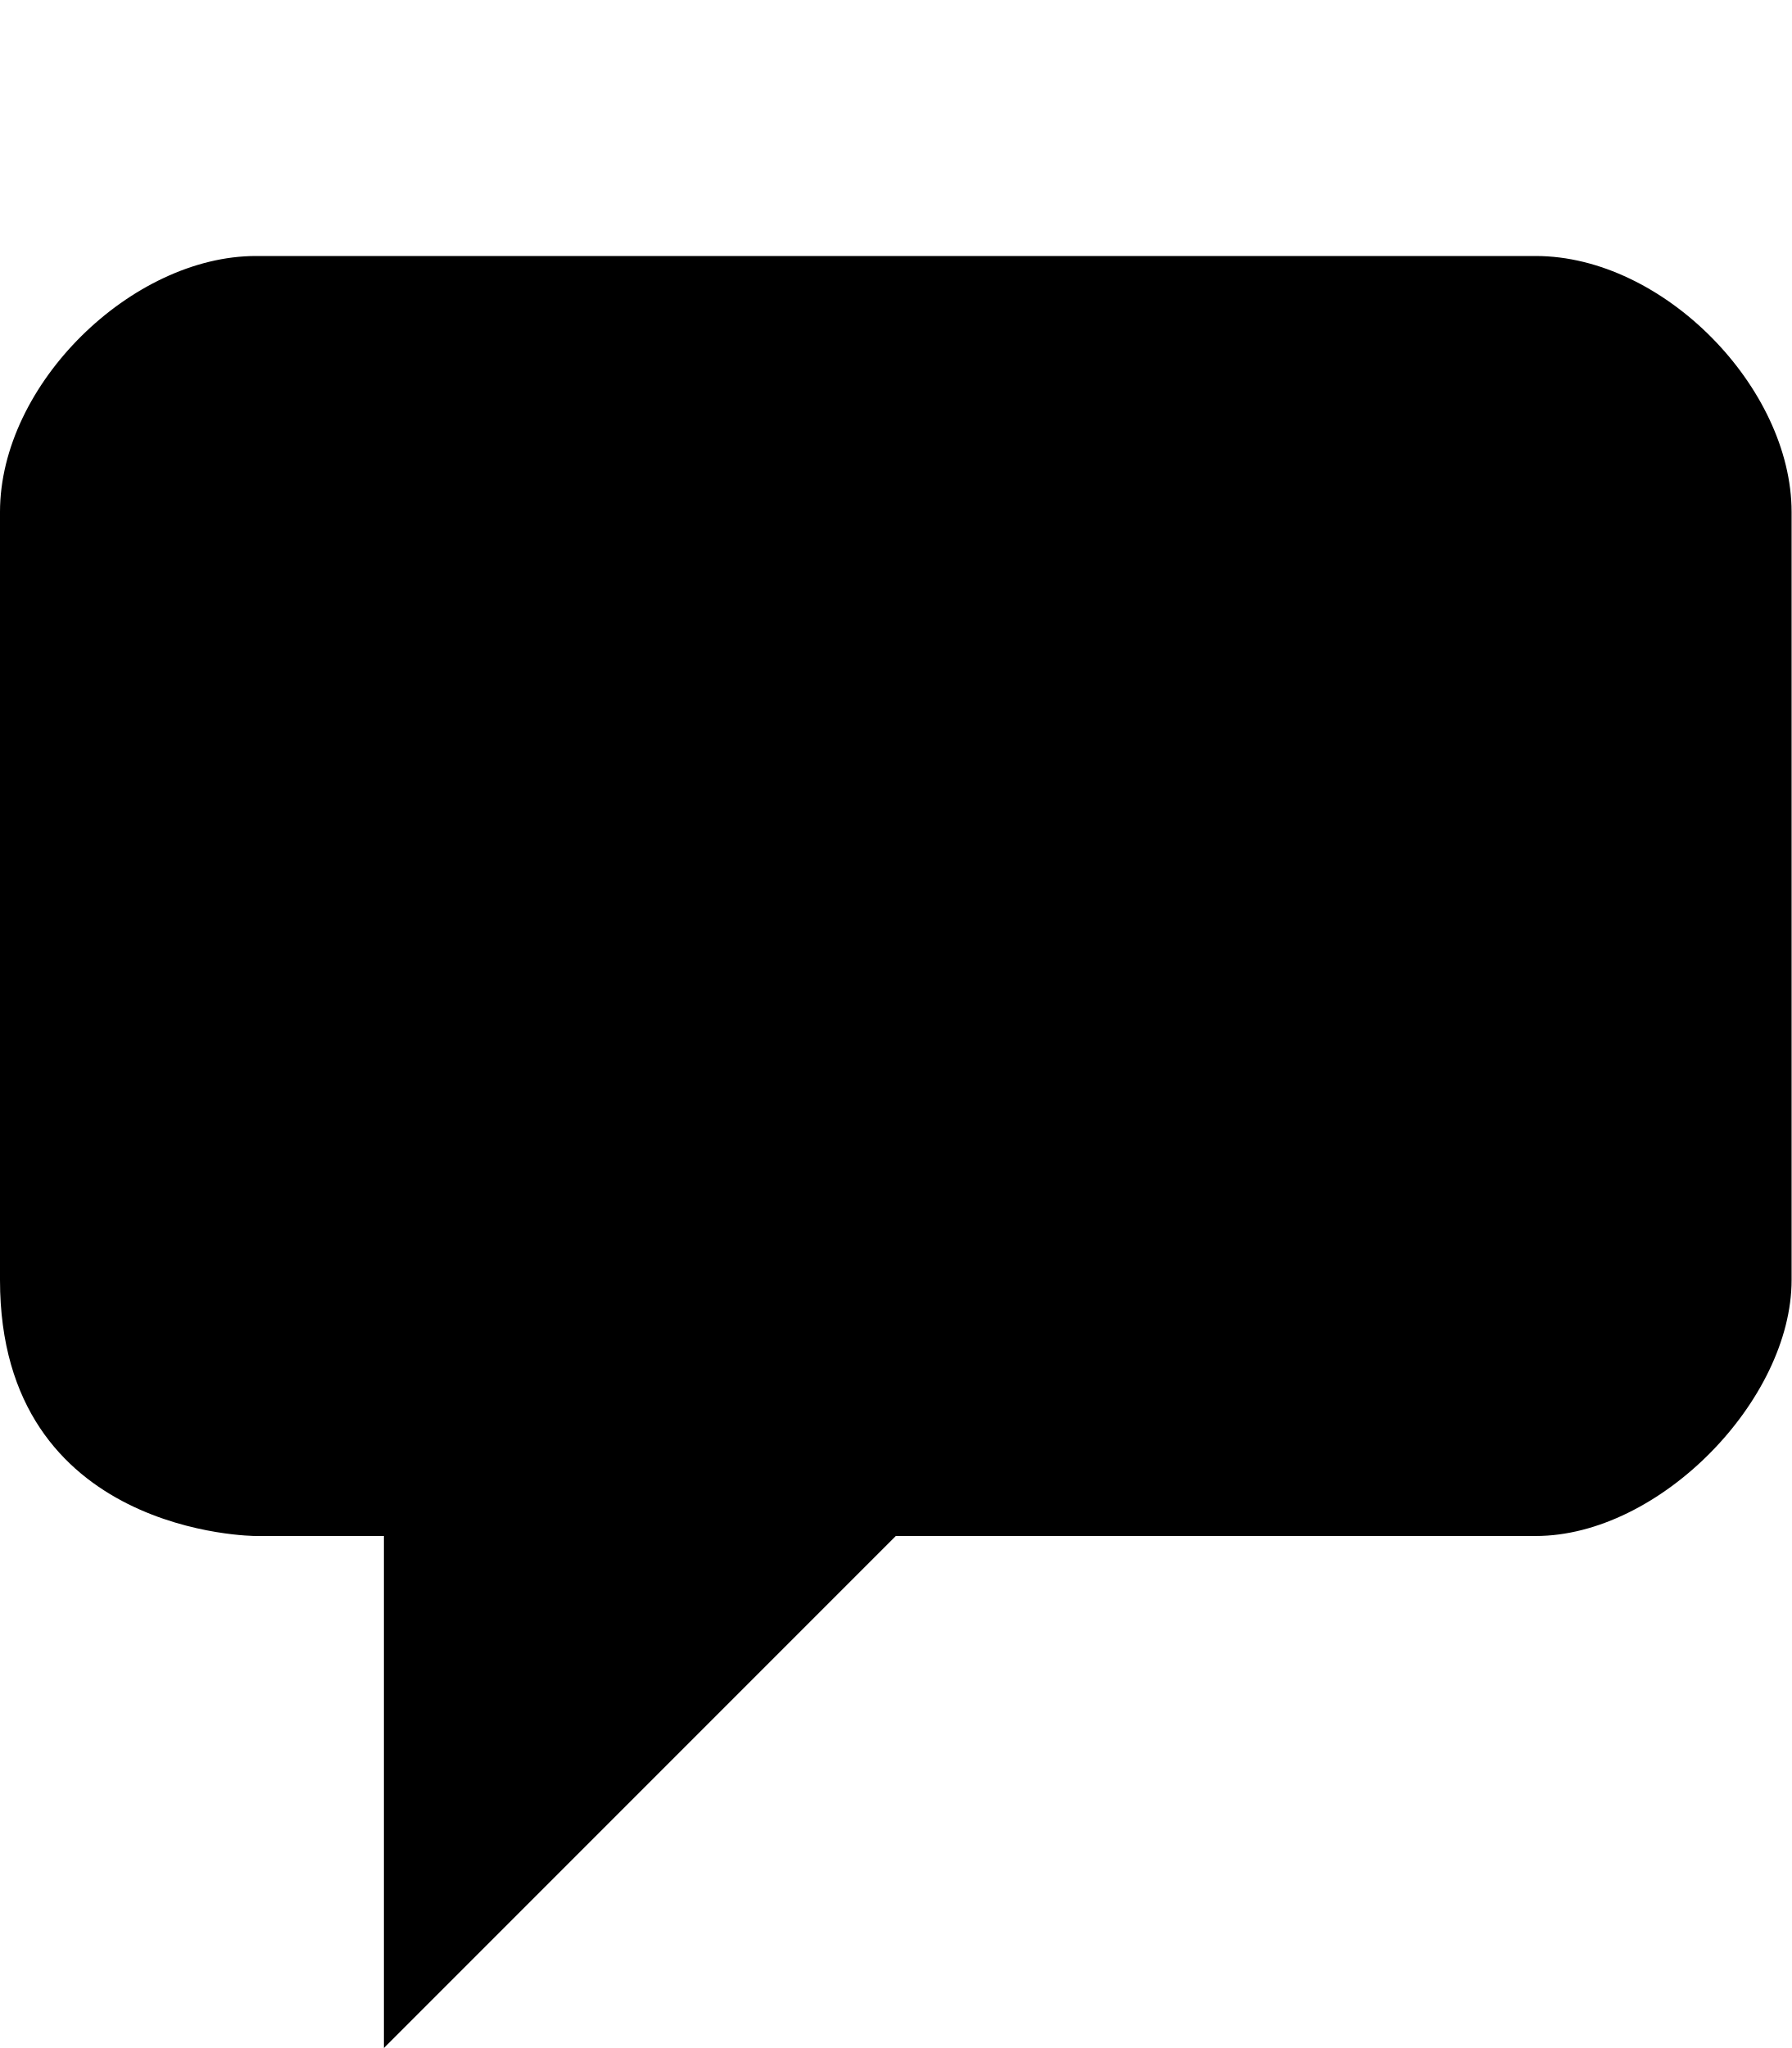
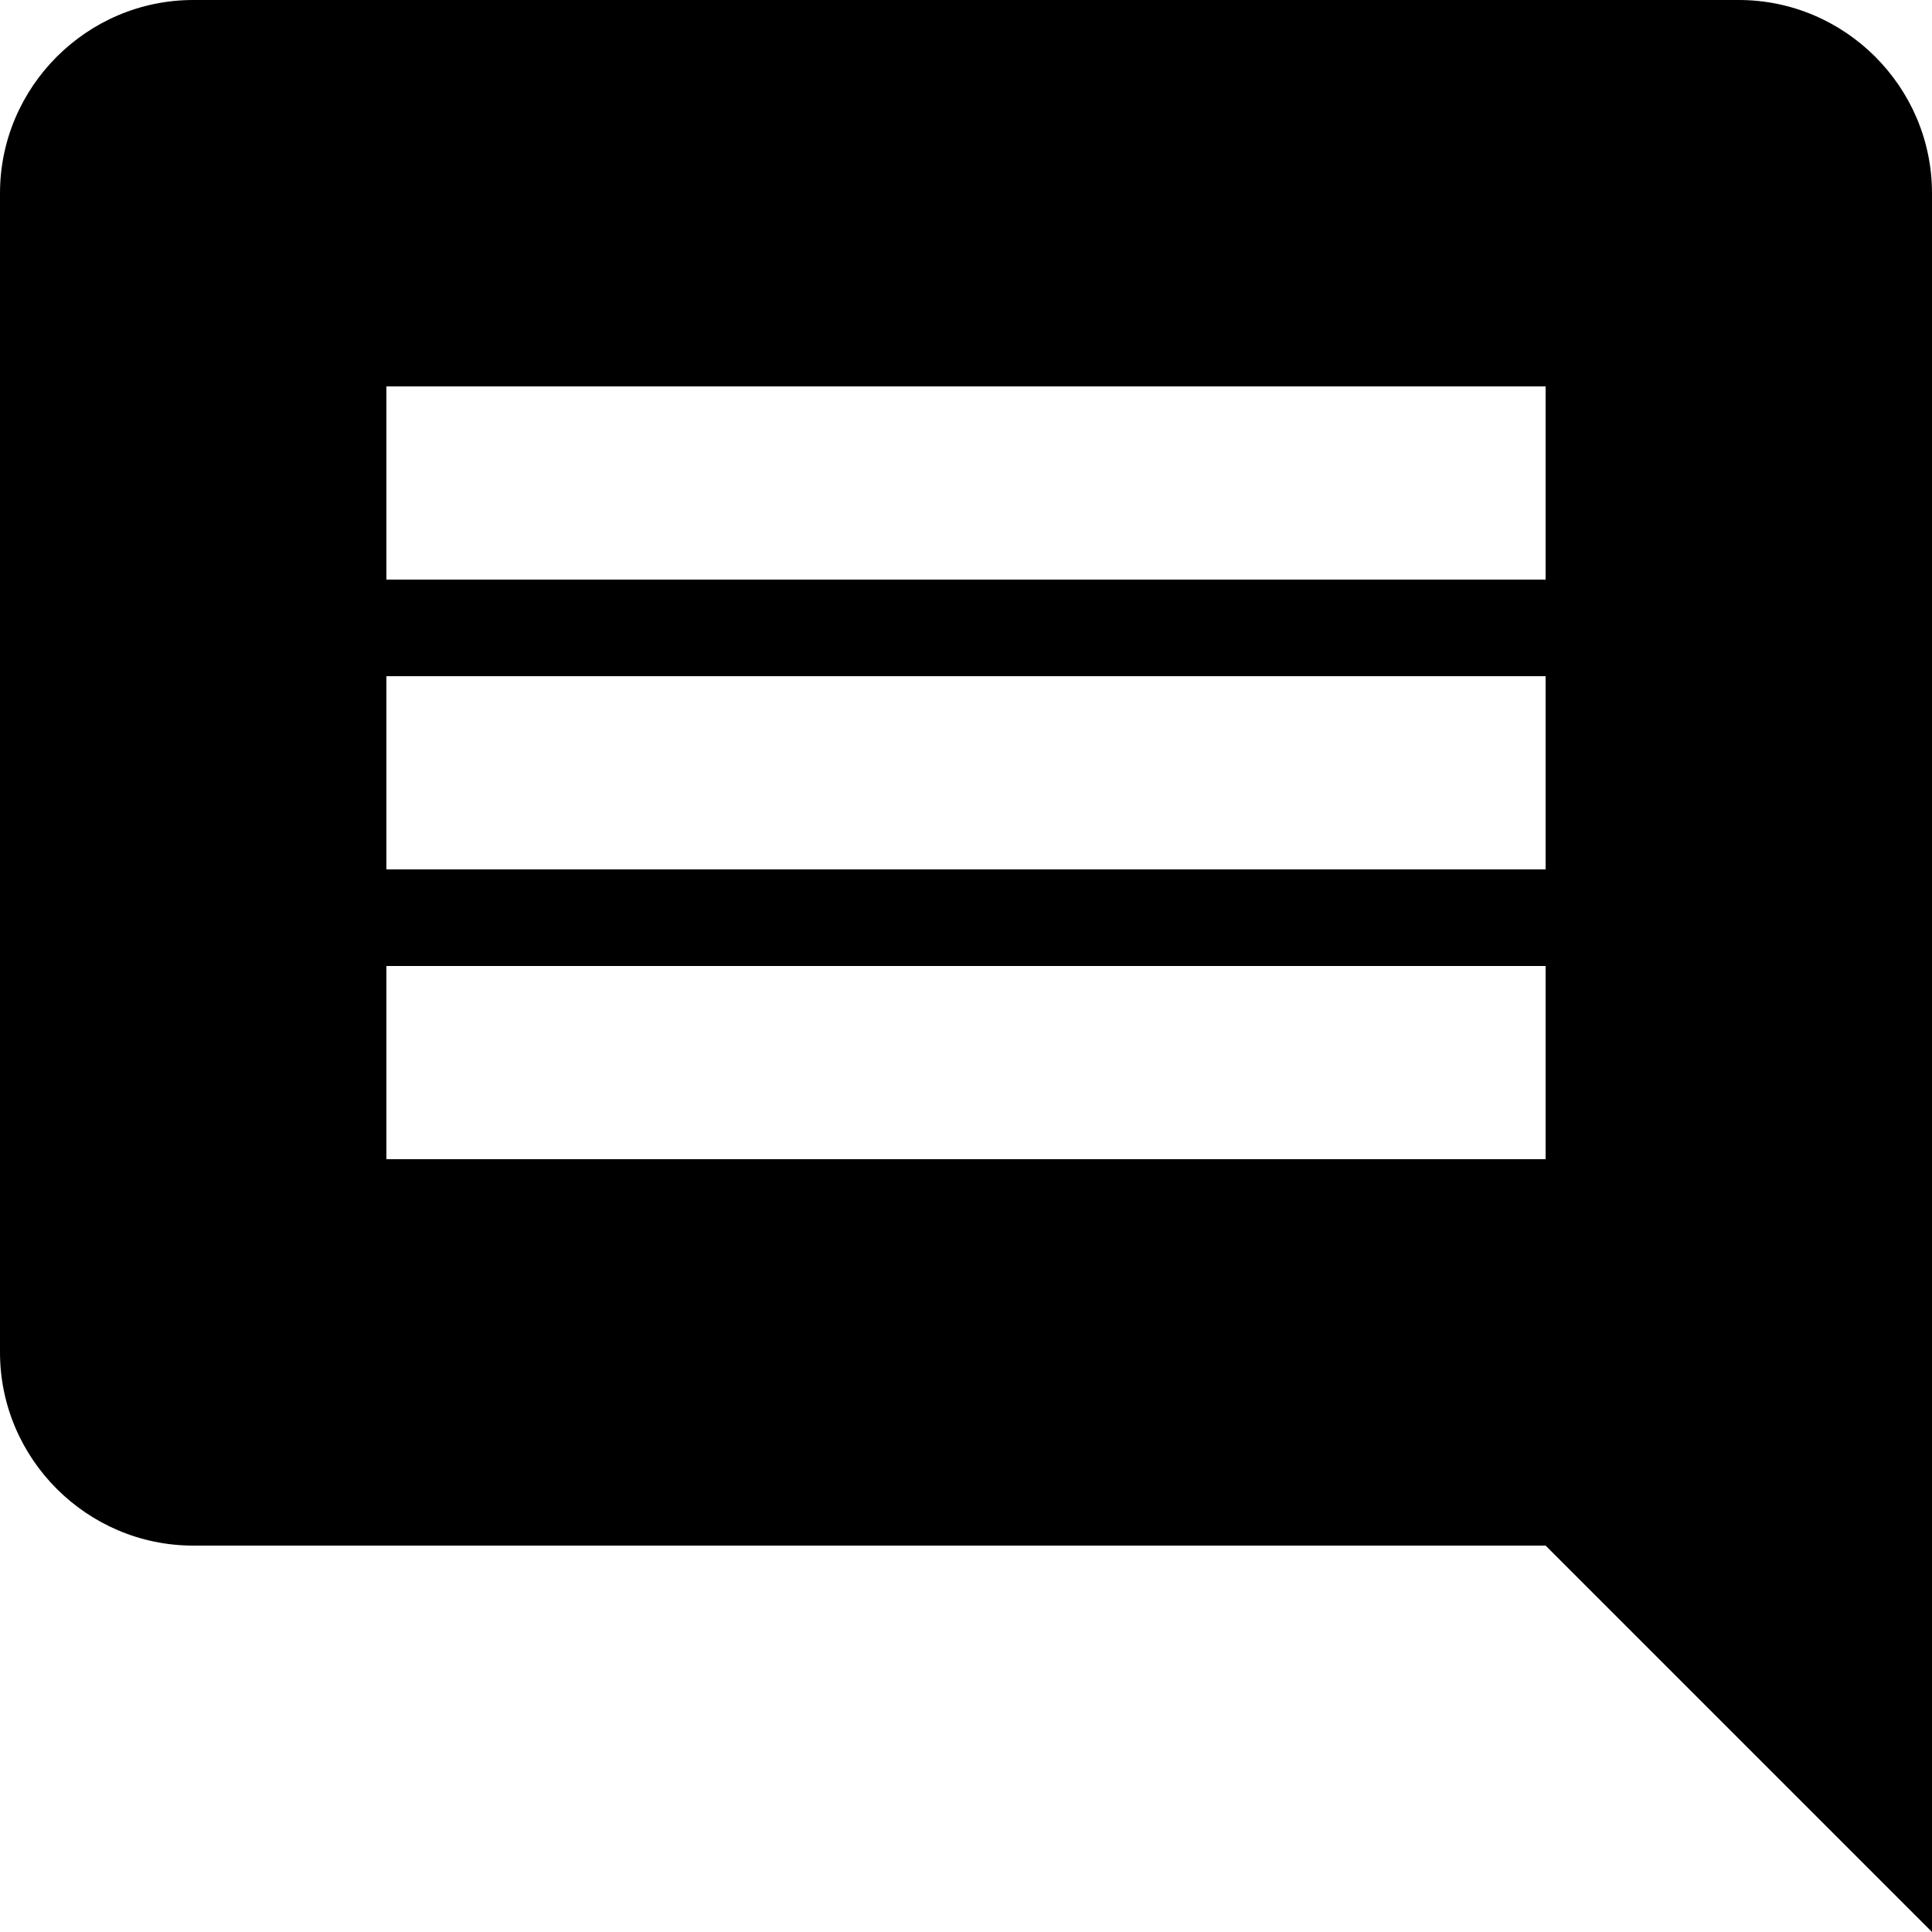
- <svg xmlns="http://www.w3.org/2000/svg" height="1024" width="896">
-   <path d="M768 128H128C66 128 0 192 0 256v384c0 128 128 128 128 128h64v256l256-256c0 0 258 0 320 0s128-68 128-128V256C896 194 832 128 768 128z" />
+ <svg xmlns="http://www.w3.org/2000/svg" height="20px" version="1.1" viewBox="0 0 20 20" width="20px">
+   <defs />
+   <g fill="none" fill-rule="evenodd" id="Page-1" stroke="none" stroke-width="1">
+     <g fill="#000000" id="Icons-Communication" transform="translate(-84, -41)">
+       <g id="comment" transform="translate(84, 41)">
+         <path d="M20,2 C20,0.9 19.1,0 18,0 L2,0 C0.9,0 0,0.9 0,2 L0,14 C0,15.1 0.9,16 2,16 L16,16 L20,20 L20,2 L20,2 Z M16,12 L4,12 L4,10 L16,10 L16,12 L16,12 Z M16,9 L4,9 L4,7 L16,7 L16,9 L16,9 Z M16,6 L4,6 L4,4 L16,4 L16,6 L16,6 Z" id="Shape" />
+       </g>
+     </g>
+   </g>
</svg>
